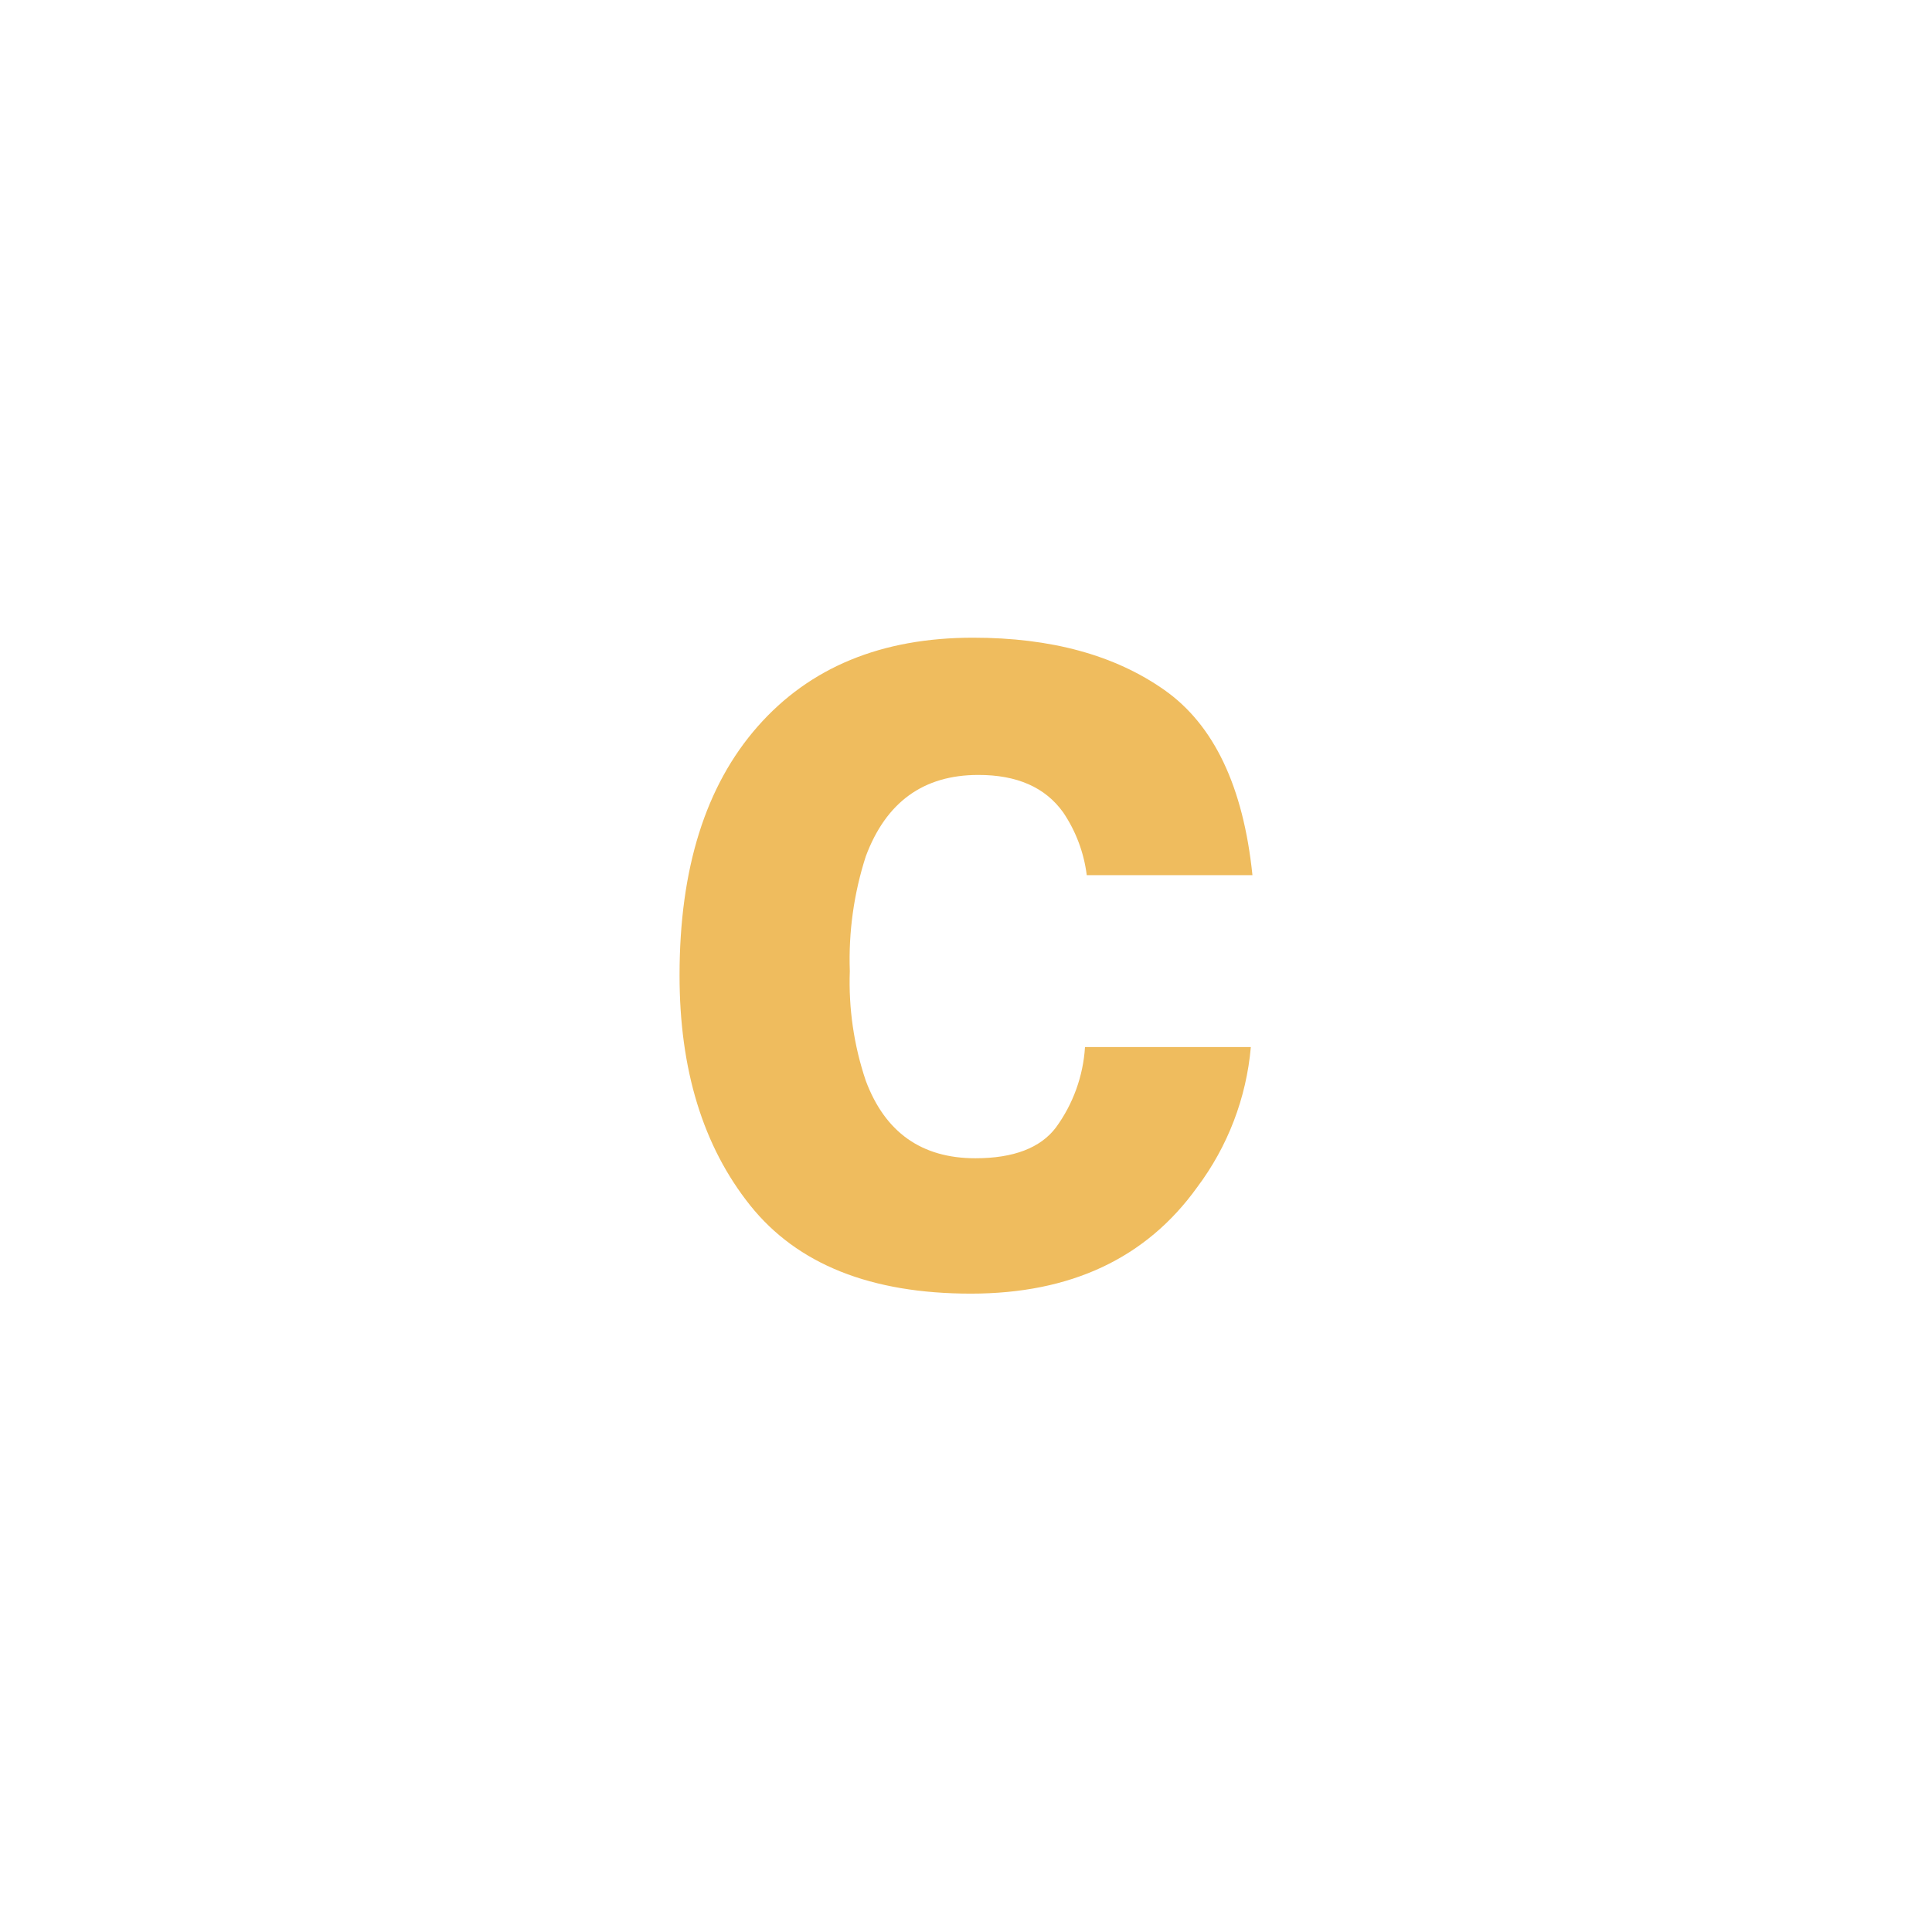
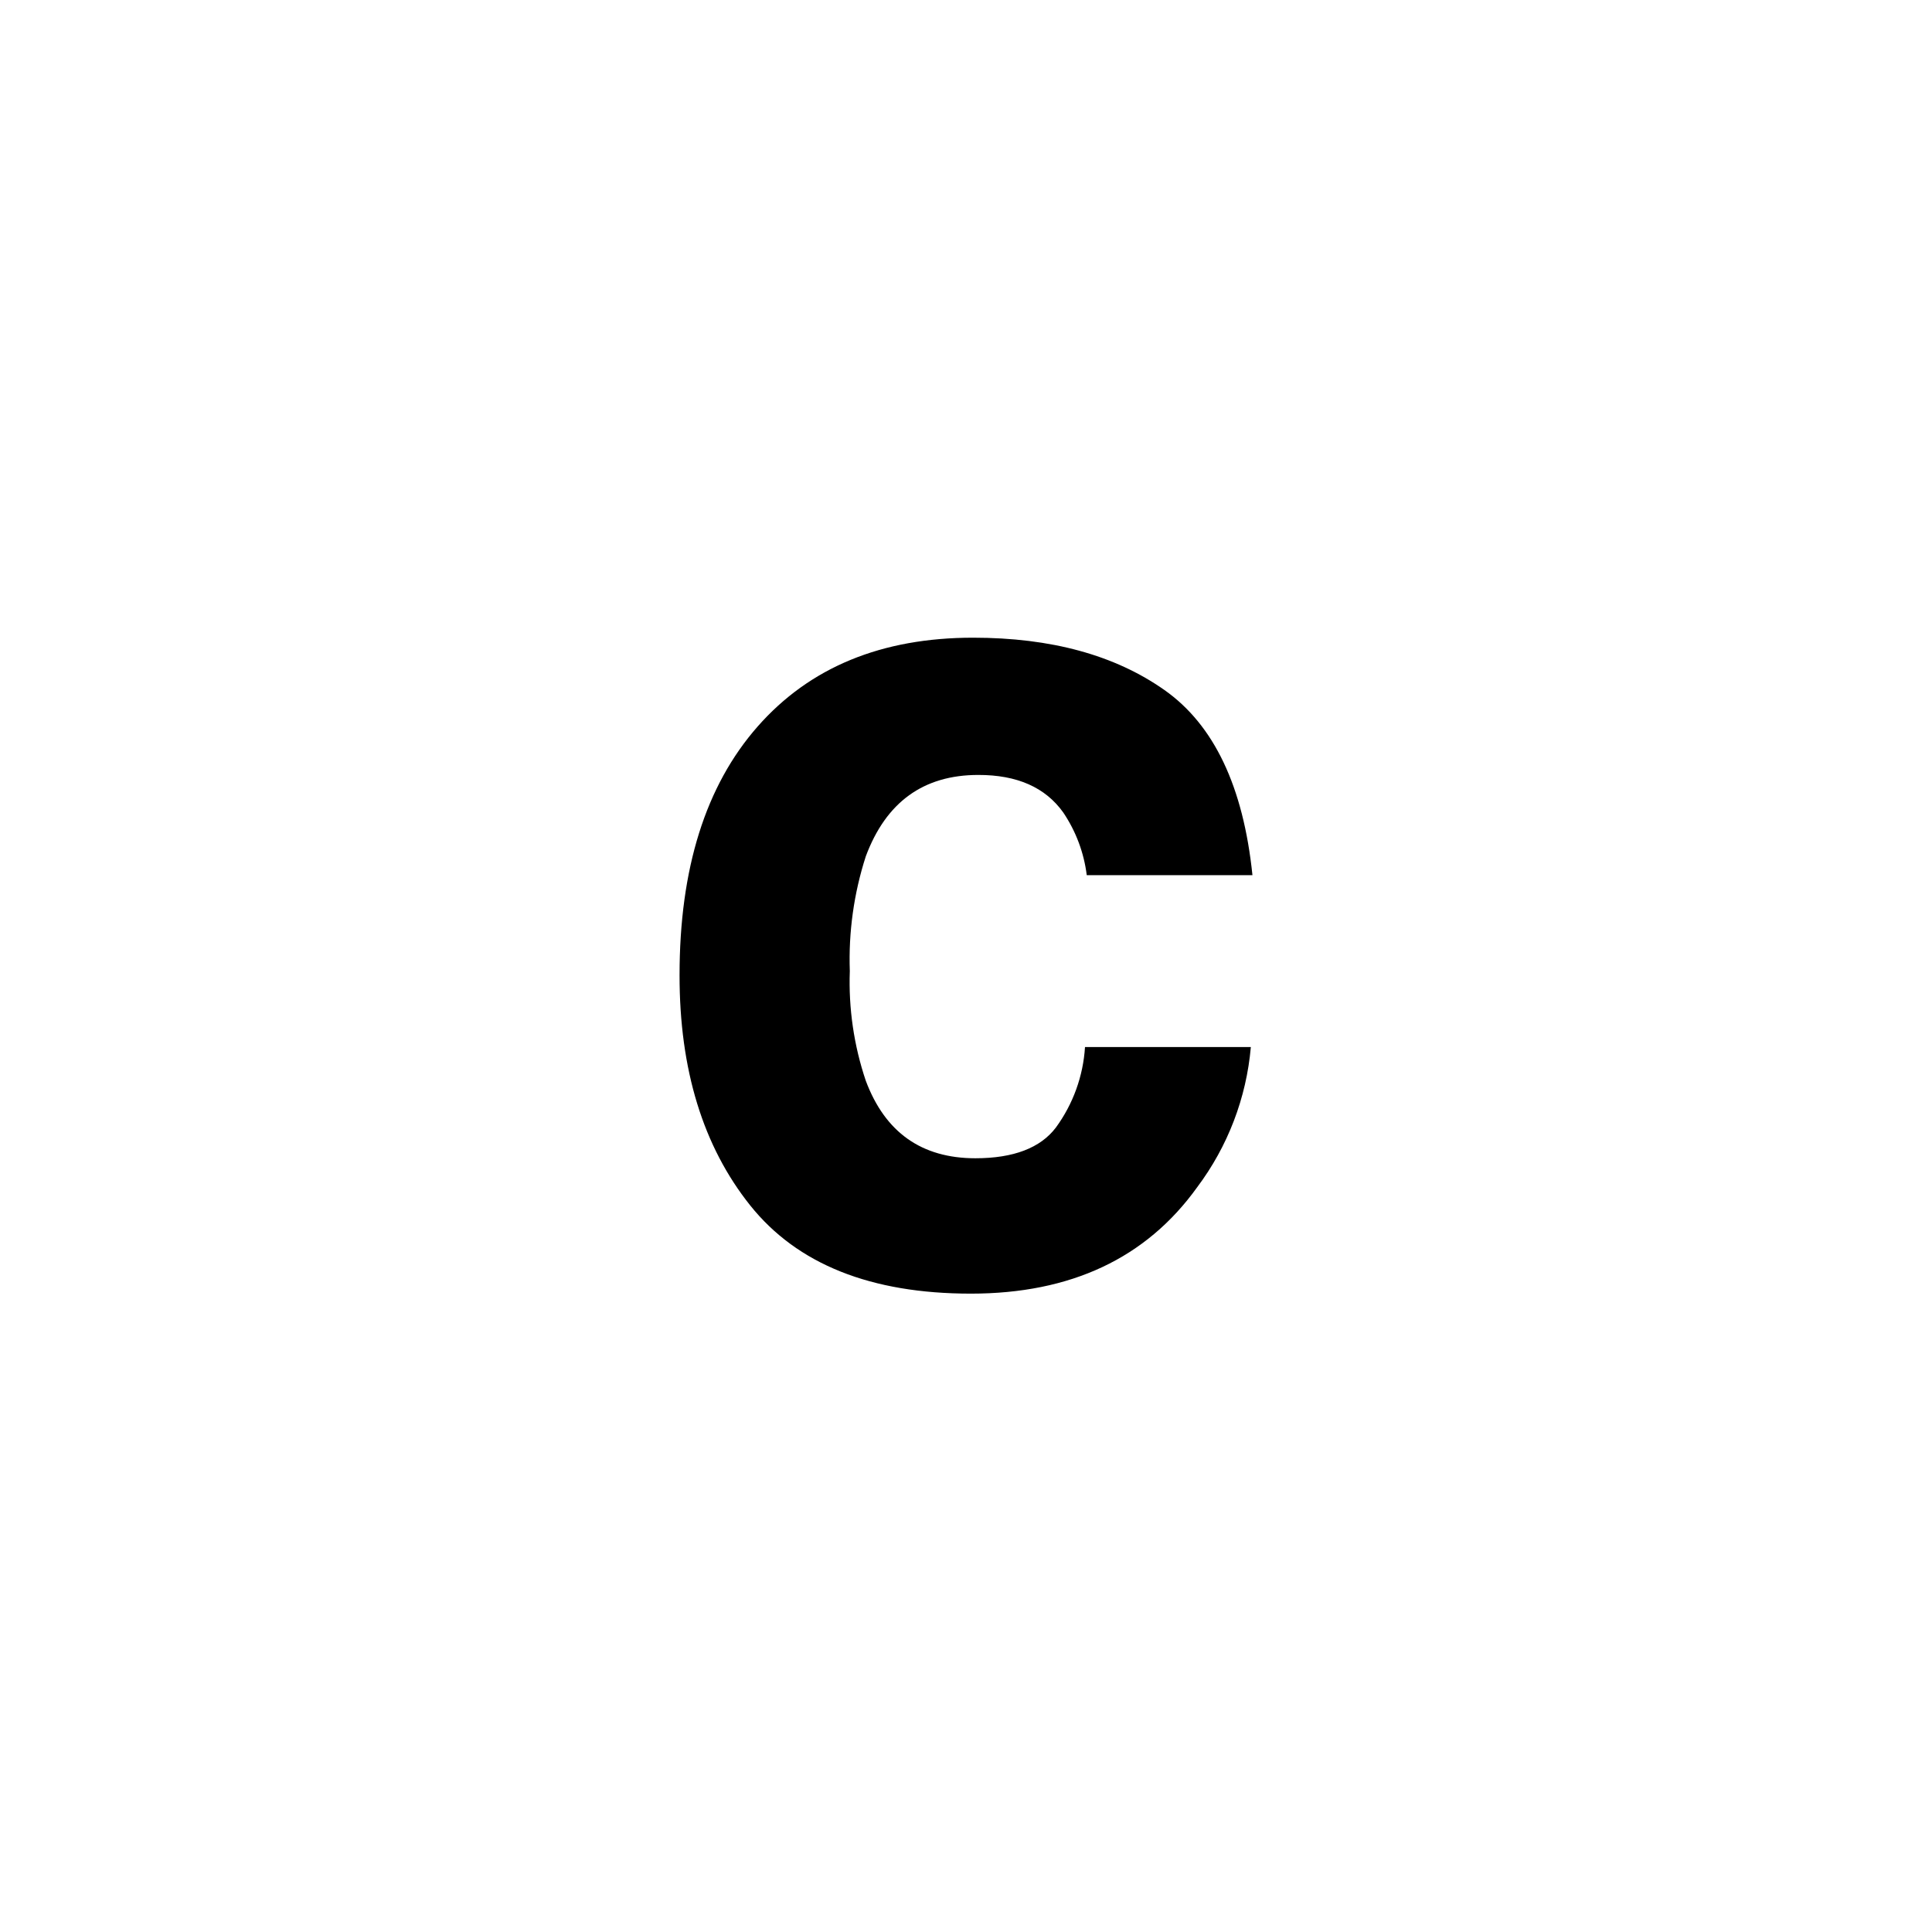
- <svg xmlns="http://www.w3.org/2000/svg" id="Camada_1" data-name="Camada 1" viewBox="0 0 144 144">
-   <defs>
-     <style>.cls-1{fill:#efbc5e;}</style>
-   </defs>
-   <path class="cls-1" d="M81,65.23a10.72,10.72,0,0,0-1.75-4.67q-2-2.81-6.34-2.8-6.12,0-8.38,6.07a25,25,0,0,0-1.19,8.55,23,23,0,0,0,1.19,8.17q2.16,5.78,8.17,5.78c2.84,0,4.85-.77,6-2.29a11.37,11.37,0,0,0,2.17-6H93.23a20.34,20.34,0,0,1-4,10.45q-5.69,7.93-16.87,7.93T55.92,89.85q-5.28-6.61-5.27-17.17,0-11.91,5.82-18.53t16.06-6.62q8.72,0,14.26,3.9t6.56,13.8Z" />
+ <svg xmlns="http://www.w3.org/2000/svg" viewBox="0 0 144 144">
+   <path d="M81 65.23a10.72 10.72 0 00-1.75-4.67q-2-2.81-6.34-2.8-6.12 0-8.38 6.07a25 25 0 00-1.19 8.55 23 23 0 001.19 8.17q2.16 5.78 8.17 5.78c2.84 0 4.85-.77 6-2.29a11.37 11.37 0 002.17-6h12.36a20.34 20.34 0 01-4 10.45q-5.69 7.93-16.87 7.93t-16.44-6.57q-5.28-6.61-5.27-17.17 0-11.91 5.82-18.53t16.06-6.62q8.72 0 14.26 3.9t6.56 13.8z" />
</svg>
